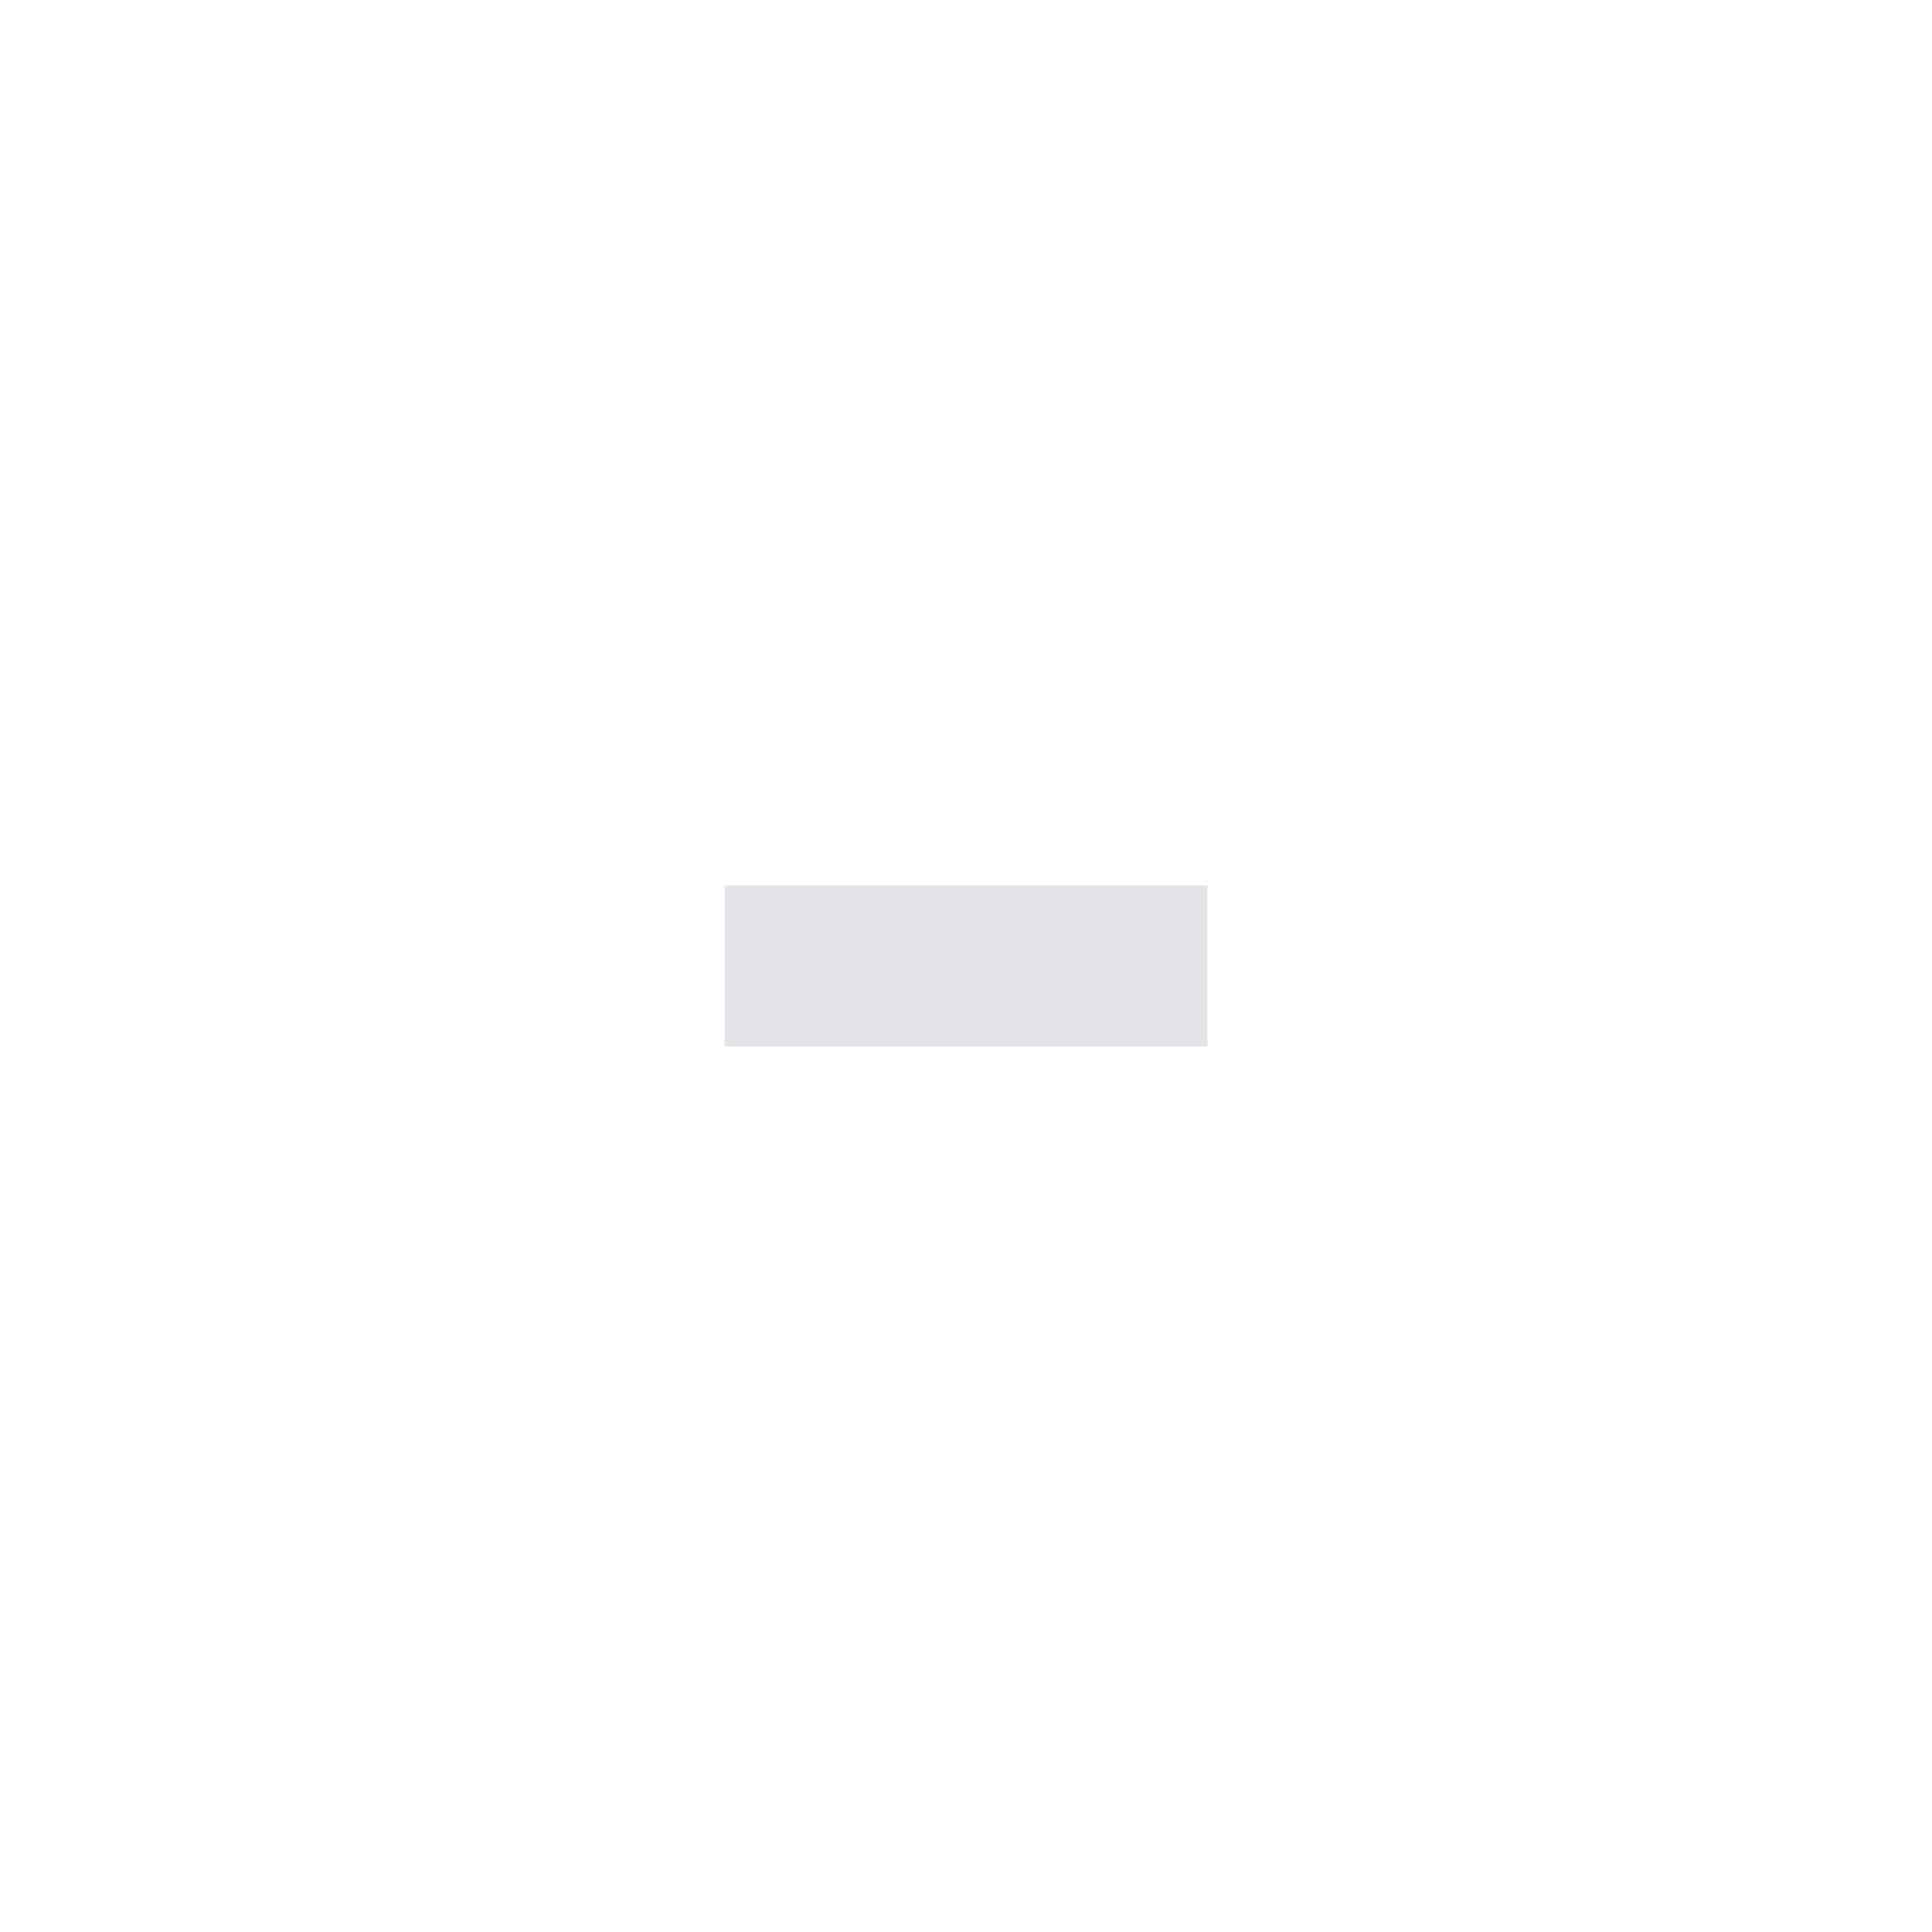
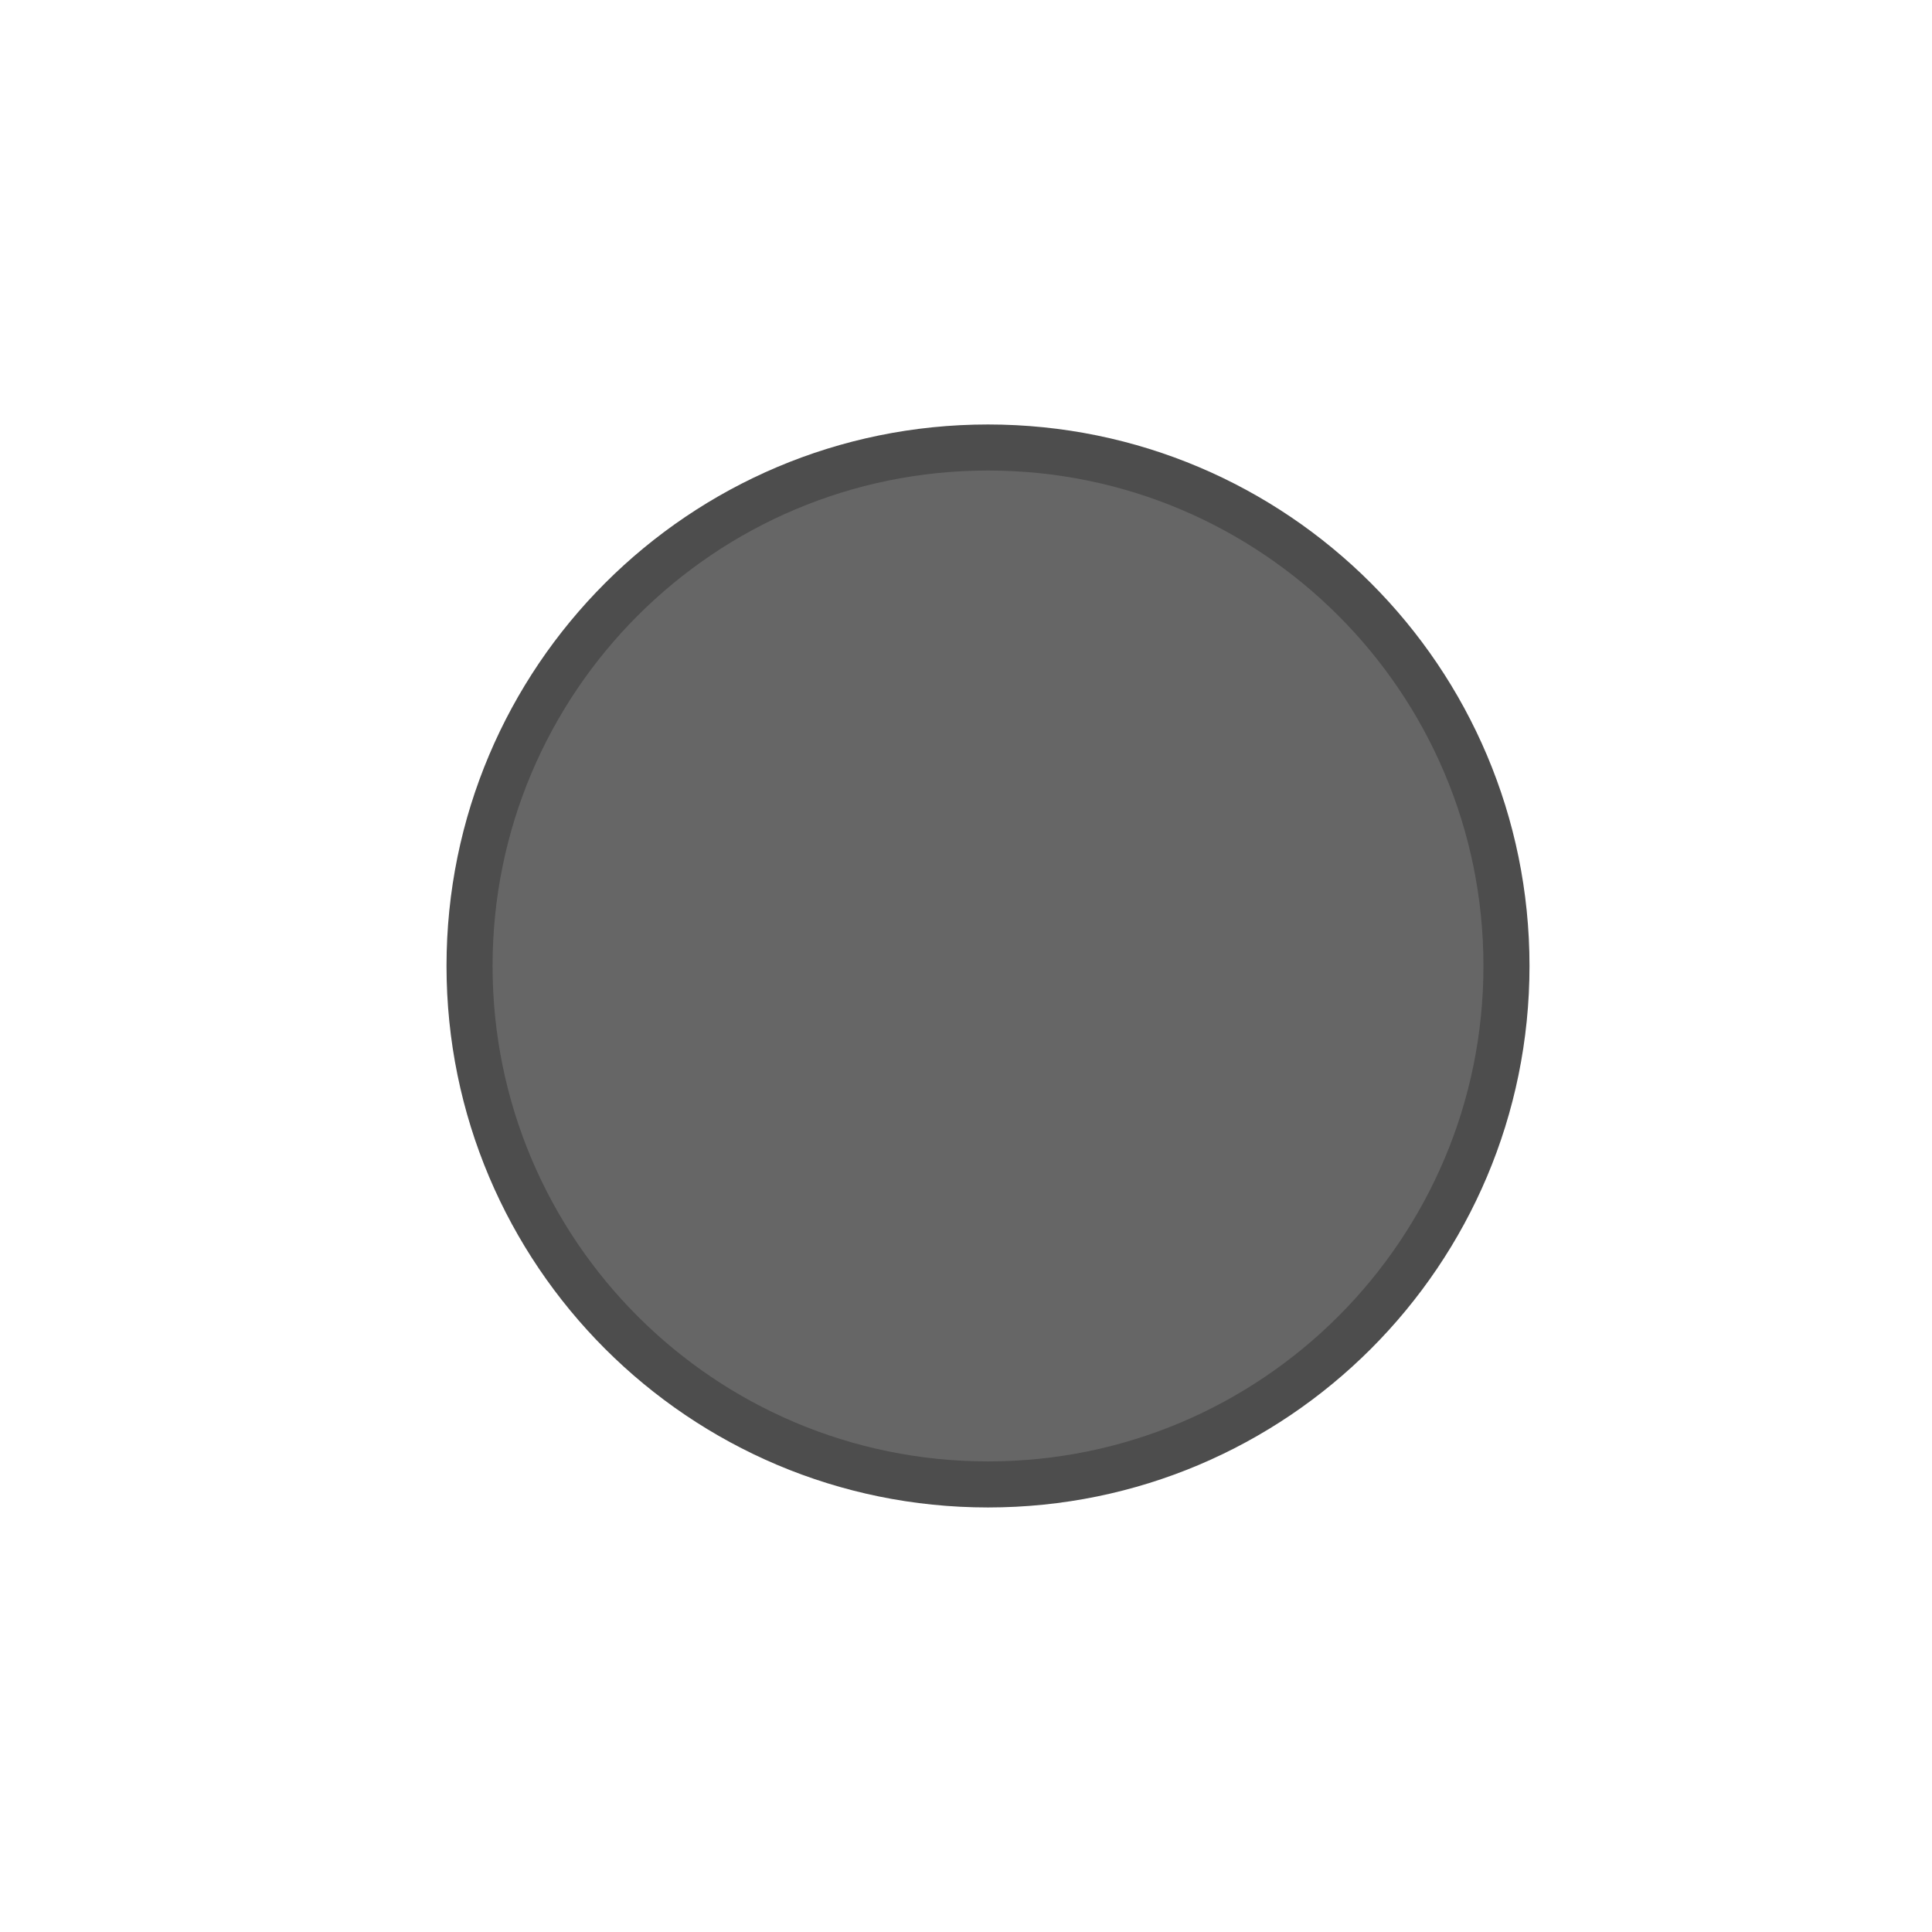
<svg xmlns="http://www.w3.org/2000/svg" width="24" height="24" id="svg4306" version="1.1" style="enable-background:new">
  <defs id="defs4308">
    <linearGradient id="linearGradient3770">
      <stop style="stop-color:#000000;stop-opacity:0.628;" offset="0" id="stop3772" />
      <stop style="stop-color:#000000;stop-opacity:0.498;" offset="1" id="stop3774" />
    </linearGradient>
    <linearGradient id="linearGradient4882">
      <stop style="stop-color:#ffffff;stop-opacity:1;" offset="0" id="stop4884" />
      <stop style="stop-color:#ffffff;stop-opacity:0;" offset="1" id="stop4886" />
    </linearGradient>
    <linearGradient id="linearGradient3784-6">
      <stop style="stop-color:#ffffff;stop-opacity:0.216;" offset="0" id="stop3786-4" />
      <stop style="stop-color:#ffffff;stop-opacity:0;" offset="1" id="stop3788-6" />
    </linearGradient>
    <linearGradient id="linearGradient4892">
      <stop id="stop4894" offset="0" style="stop-color:#2f3a42;stop-opacity:1;" />
      <stop id="stop4896" offset="1" style="stop-color:#1d242a;stop-opacity:1;" />
    </linearGradient>
    <linearGradient id="linearGradient4882-4">
      <stop id="stop4884-9" offset="0" style="stop-color:#728495;stop-opacity:1;" />
      <stop id="stop4886-9" offset="1" style="stop-color:#617c95;stop-opacity:0;" />
    </linearGradient>
  </defs>
  <g id="layer1" transform="translate(0,-1028.362)">
-     <g id="titlebutton-min-backdrop-dark" style="display:inline;opacity:0.4" transform="translate(-583,1201)">
-       <g style="display:inline;opacity:1" id="g7138-0-7-7" transform="translate(-781,-415.6378)">
-         <g transform="translate(-58,0)" style="display:inline;opacity:1" id="g4490-3-6-9">
-           <g id="g4092-0-7-6-5" style="display:inline" transform="translate(58,0)" />
-         </g>
-         <path d="m 1373,254 0,2 6,0 0,-2 z" id="rect9057-4-09-2" style="color:#000000;font-style:normal;font-variant:normal;font-weight:normal;font-stretch:normal;font-size:medium;line-height:normal;font-family:Sans;-inkscape-font-specification:Sans;text-indent:0;text-align:start;text-decoration:none;text-decoration-line:none;letter-spacing:normal;word-spacing:normal;text-transform:none;direction:ltr;block-progression:tb;writing-mode:lr-tb;baseline-shift:baseline;text-anchor:start;display:inline;overflow:visible;visibility:visible;opacity:1;fill:#b9bcc2;fill-opacity:1;stroke:none;stroke-width:2;marker:none;enable-background:accumulate" />
-       </g>
-       <rect style="display:inline;opacity:1;fill:none;fill-opacity:1;stroke:none;stroke-width:1;stroke-linecap:butt;stroke-linejoin:miter;stroke-miterlimit:4;stroke-dasharray:none;stroke-dashoffset:0;stroke-opacity:0" id="rect17883-39-3-46-6" width="16" height="16" x="587" y="-168.638" />
+     <g transform="matrix(0.01265625,0,0,-0.01265625,5.22987,1046.729)" id="g3340">
+       <path d="m 556.523,-28.388 c 293.532,0 531.487,237.951 531.487,531.487 0,293.527 -237.955,531.482 -531.487,531.482 -293.531,0 -531.486,-237.955 -531.486,-531.482 0,-293.536 237.955,-531.487 531.486,-531.487" style="fill:#4d4d4d;fill-opacity:1;fill-rule:evenodd;stroke:none" id="path4199" />
+       <path d="m 556.523,16.814 c 268.566,0 486.285,217.715 486.285,486.285 0,268.56 -217.719,486.28 -486.285,486.28 -268.565,0 -486.285,-217.72 -486.285,-486.28 0,-268.57 217.72,-486.285 486.285,-486.285" style="fill:#666666;fill-opacity:1;fill-rule:evenodd;stroke:none" id="path4201" />
    </g>
  </g>
</svg>
